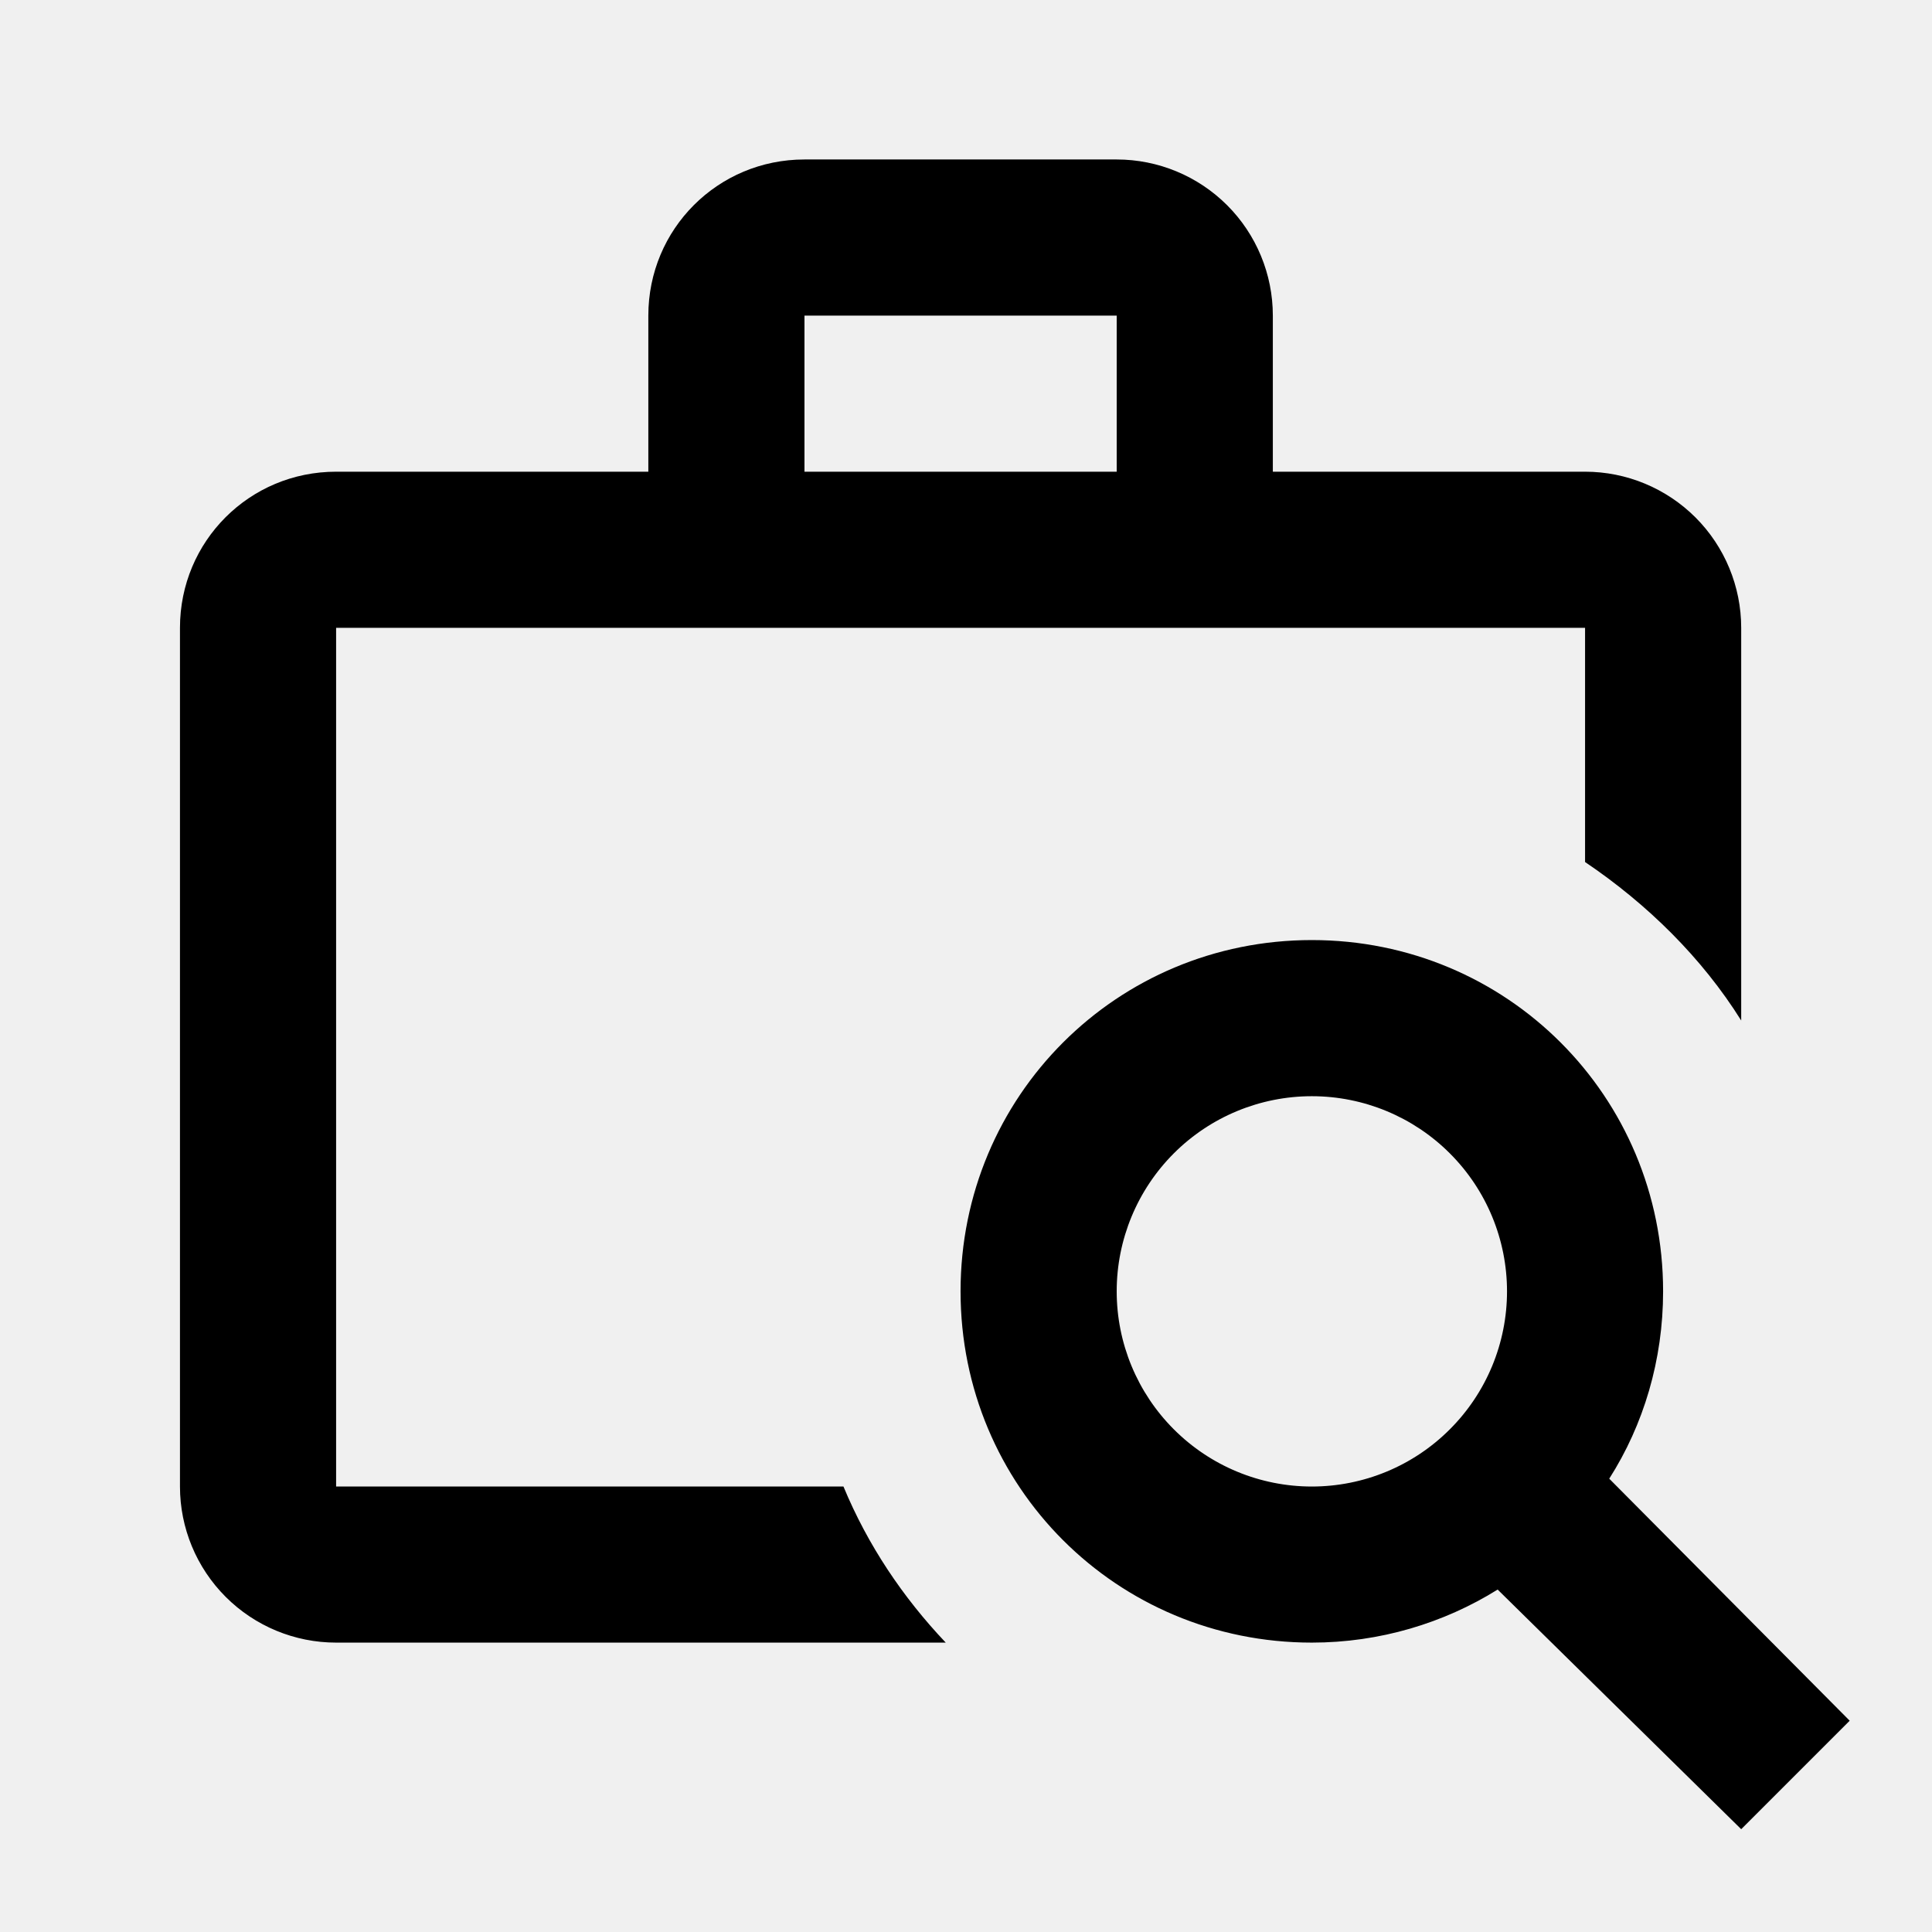
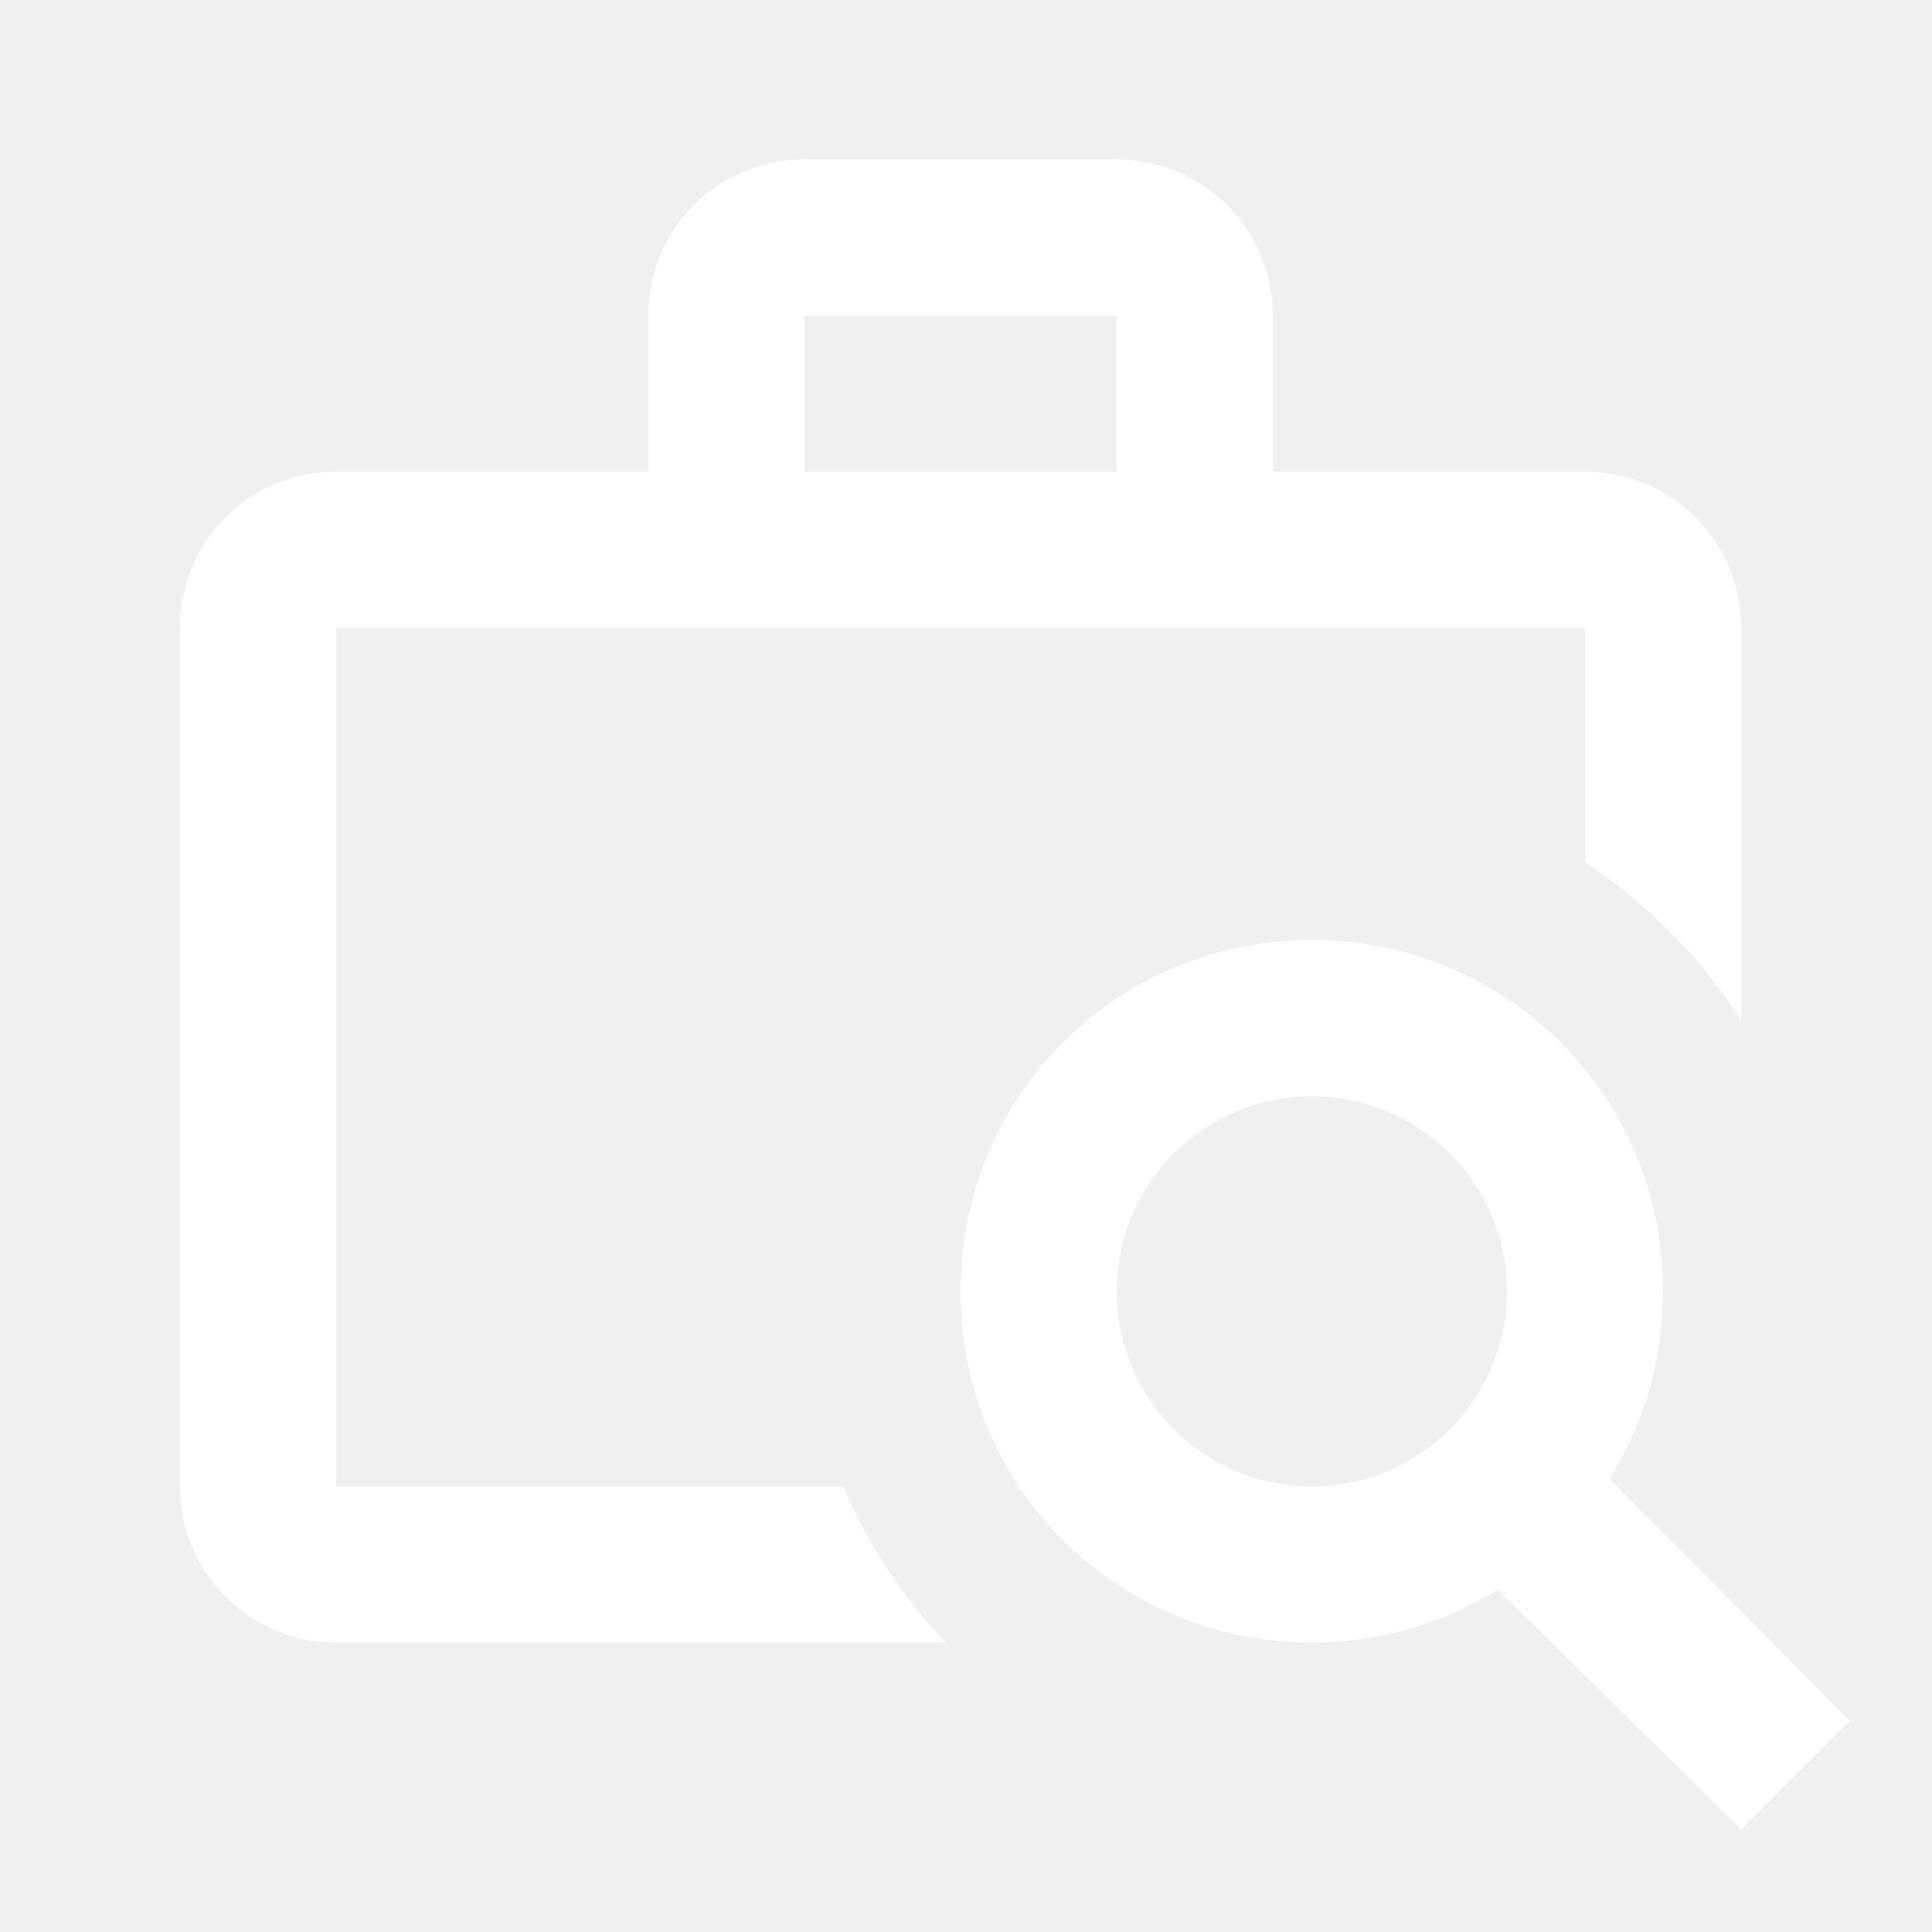
<svg xmlns="http://www.w3.org/2000/svg" width="33" height="33" viewBox="0 0 33 33" fill="none">
-   <path d="M13.741 2.724H19.074C19.781 2.724 20.459 3.005 20.96 3.505C21.46 4.005 21.741 4.683 21.741 5.391V8.057H27.074C27.781 8.057 28.459 8.338 28.96 8.838C29.46 9.338 29.741 10.017 29.741 10.724V17.431C29.074 16.364 28.141 15.444 27.074 14.724V10.724H5.741V25.391H14.407C14.821 26.391 15.421 27.284 16.154 28.057H5.741C5.033 28.057 4.355 27.776 3.855 27.276C3.355 26.776 3.074 26.098 3.074 25.391V10.724C3.074 9.244 4.261 8.057 5.741 8.057H11.074V5.391C11.074 3.911 12.261 2.724 13.741 2.724ZM19.074 8.057V5.391H13.741V8.057H19.074ZM27.487 25.257L31.594 29.391L29.741 31.244L25.581 27.151C24.661 27.724 23.567 28.057 22.407 28.057C19.074 28.057 16.407 25.391 16.407 22.057C16.407 18.724 19.074 16.057 22.407 16.057C25.741 16.057 28.407 18.724 28.407 22.057C28.407 23.231 28.074 24.337 27.487 25.257ZM22.407 25.391C23.291 25.391 24.139 25.04 24.764 24.414C25.39 23.789 25.741 22.941 25.741 22.057C25.741 21.173 25.39 20.325 24.764 19.7C24.139 19.075 23.291 18.724 22.407 18.724C21.523 18.724 20.675 19.075 20.05 19.7C19.425 20.325 19.074 21.173 19.074 22.057C19.074 22.941 19.425 23.789 20.05 24.414C20.675 25.04 21.523 25.391 22.407 25.391Z" fill="currentColor" />
+   <path d="M13.741 2.724H19.074C19.781 2.724 20.459 3.005 20.96 3.505C21.46 4.005 21.741 4.683 21.741 5.391V8.057H27.074C27.781 8.057 28.459 8.338 28.96 8.838C29.46 9.338 29.741 10.017 29.741 10.724V17.431C29.074 16.364 28.141 15.444 27.074 14.724V10.724H5.741V25.391H14.407C14.821 26.391 15.421 27.284 16.154 28.057H5.741C5.033 28.057 4.355 27.776 3.855 27.276C3.355 26.776 3.074 26.098 3.074 25.391V10.724C3.074 9.244 4.261 8.057 5.741 8.057H11.074V5.391C11.074 3.911 12.261 2.724 13.741 2.724ZM19.074 8.057V5.391H13.741V8.057H19.074ZM27.487 25.257L31.594 29.391L29.741 31.244L25.581 27.151C24.661 27.724 23.567 28.057 22.407 28.057C19.074 28.057 16.407 25.391 16.407 22.057C16.407 18.724 19.074 16.057 22.407 16.057C25.741 16.057 28.407 18.724 28.407 22.057C28.407 23.231 28.074 24.337 27.487 25.257ZM22.407 25.391C23.291 25.391 24.139 25.04 24.764 24.414C25.39 23.789 25.741 22.941 25.741 22.057C25.741 21.173 25.39 20.325 24.764 19.7C24.139 19.075 23.291 18.724 22.407 18.724C21.523 18.724 20.675 19.075 20.05 19.7C19.425 20.325 19.074 21.173 19.074 22.057C19.074 22.941 19.425 23.789 20.05 24.414C20.675 25.04 21.523 25.391 22.407 25.391Z" fill="white" />
</svg>
